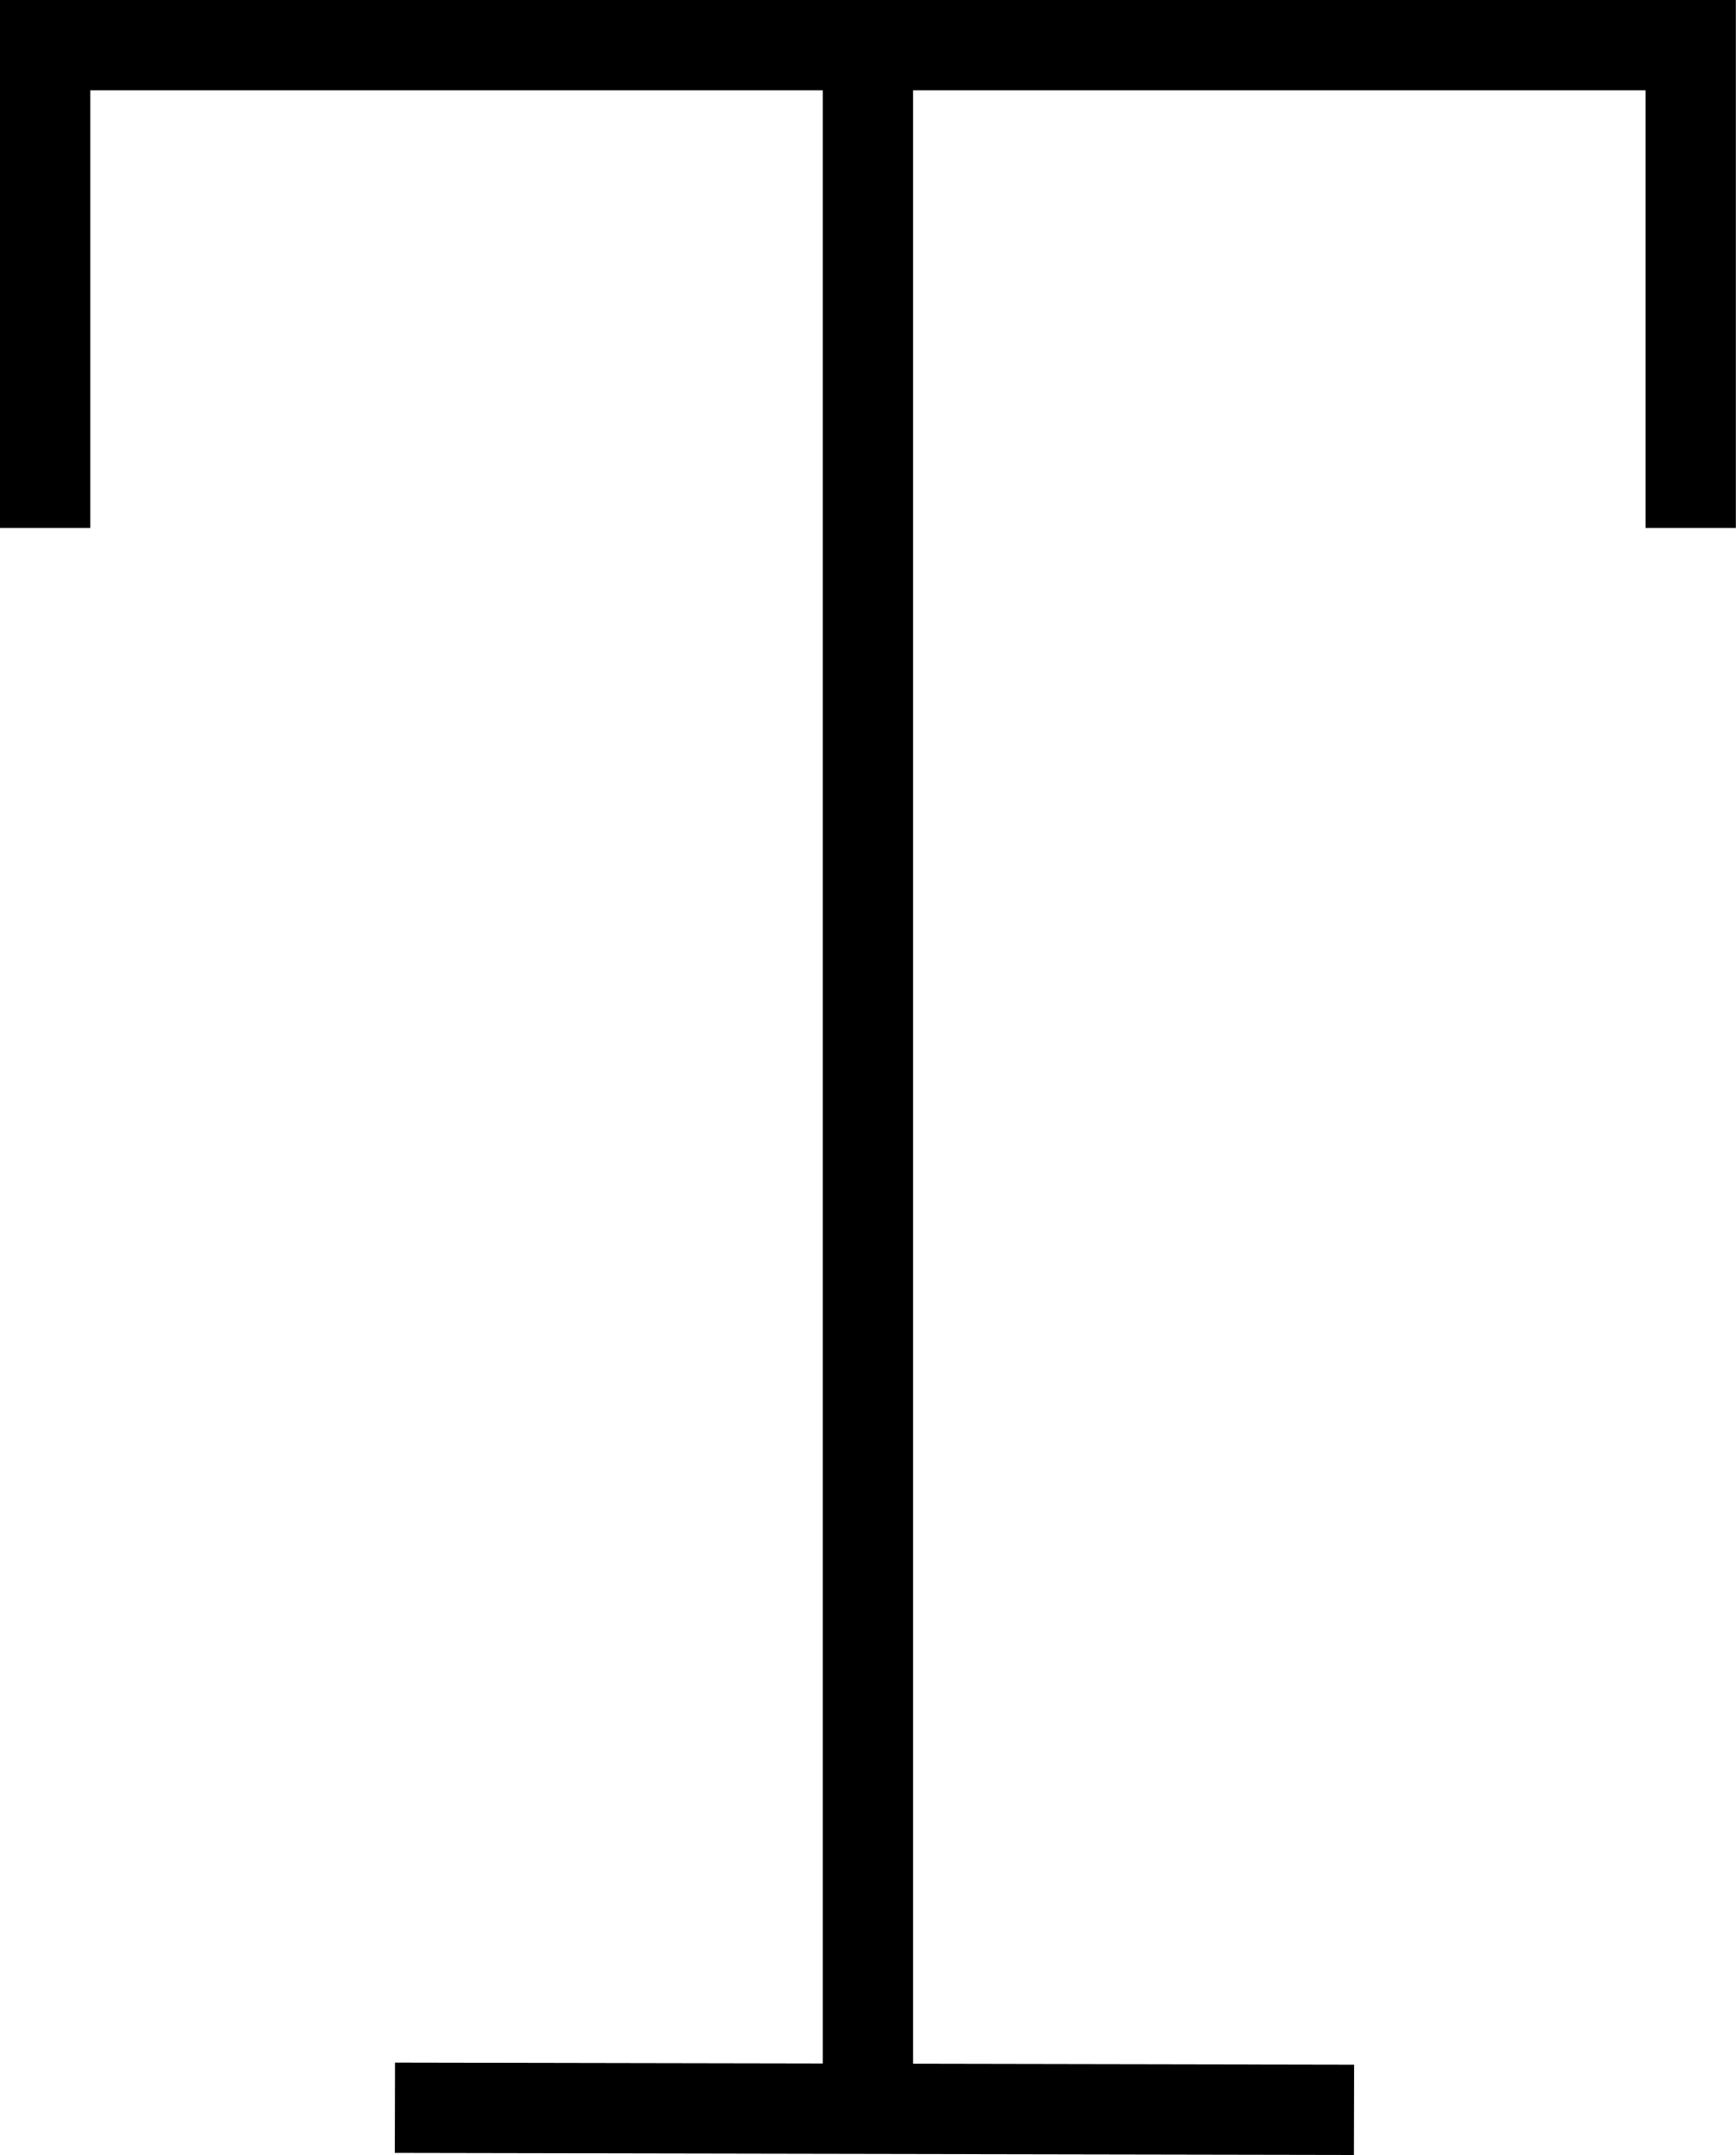
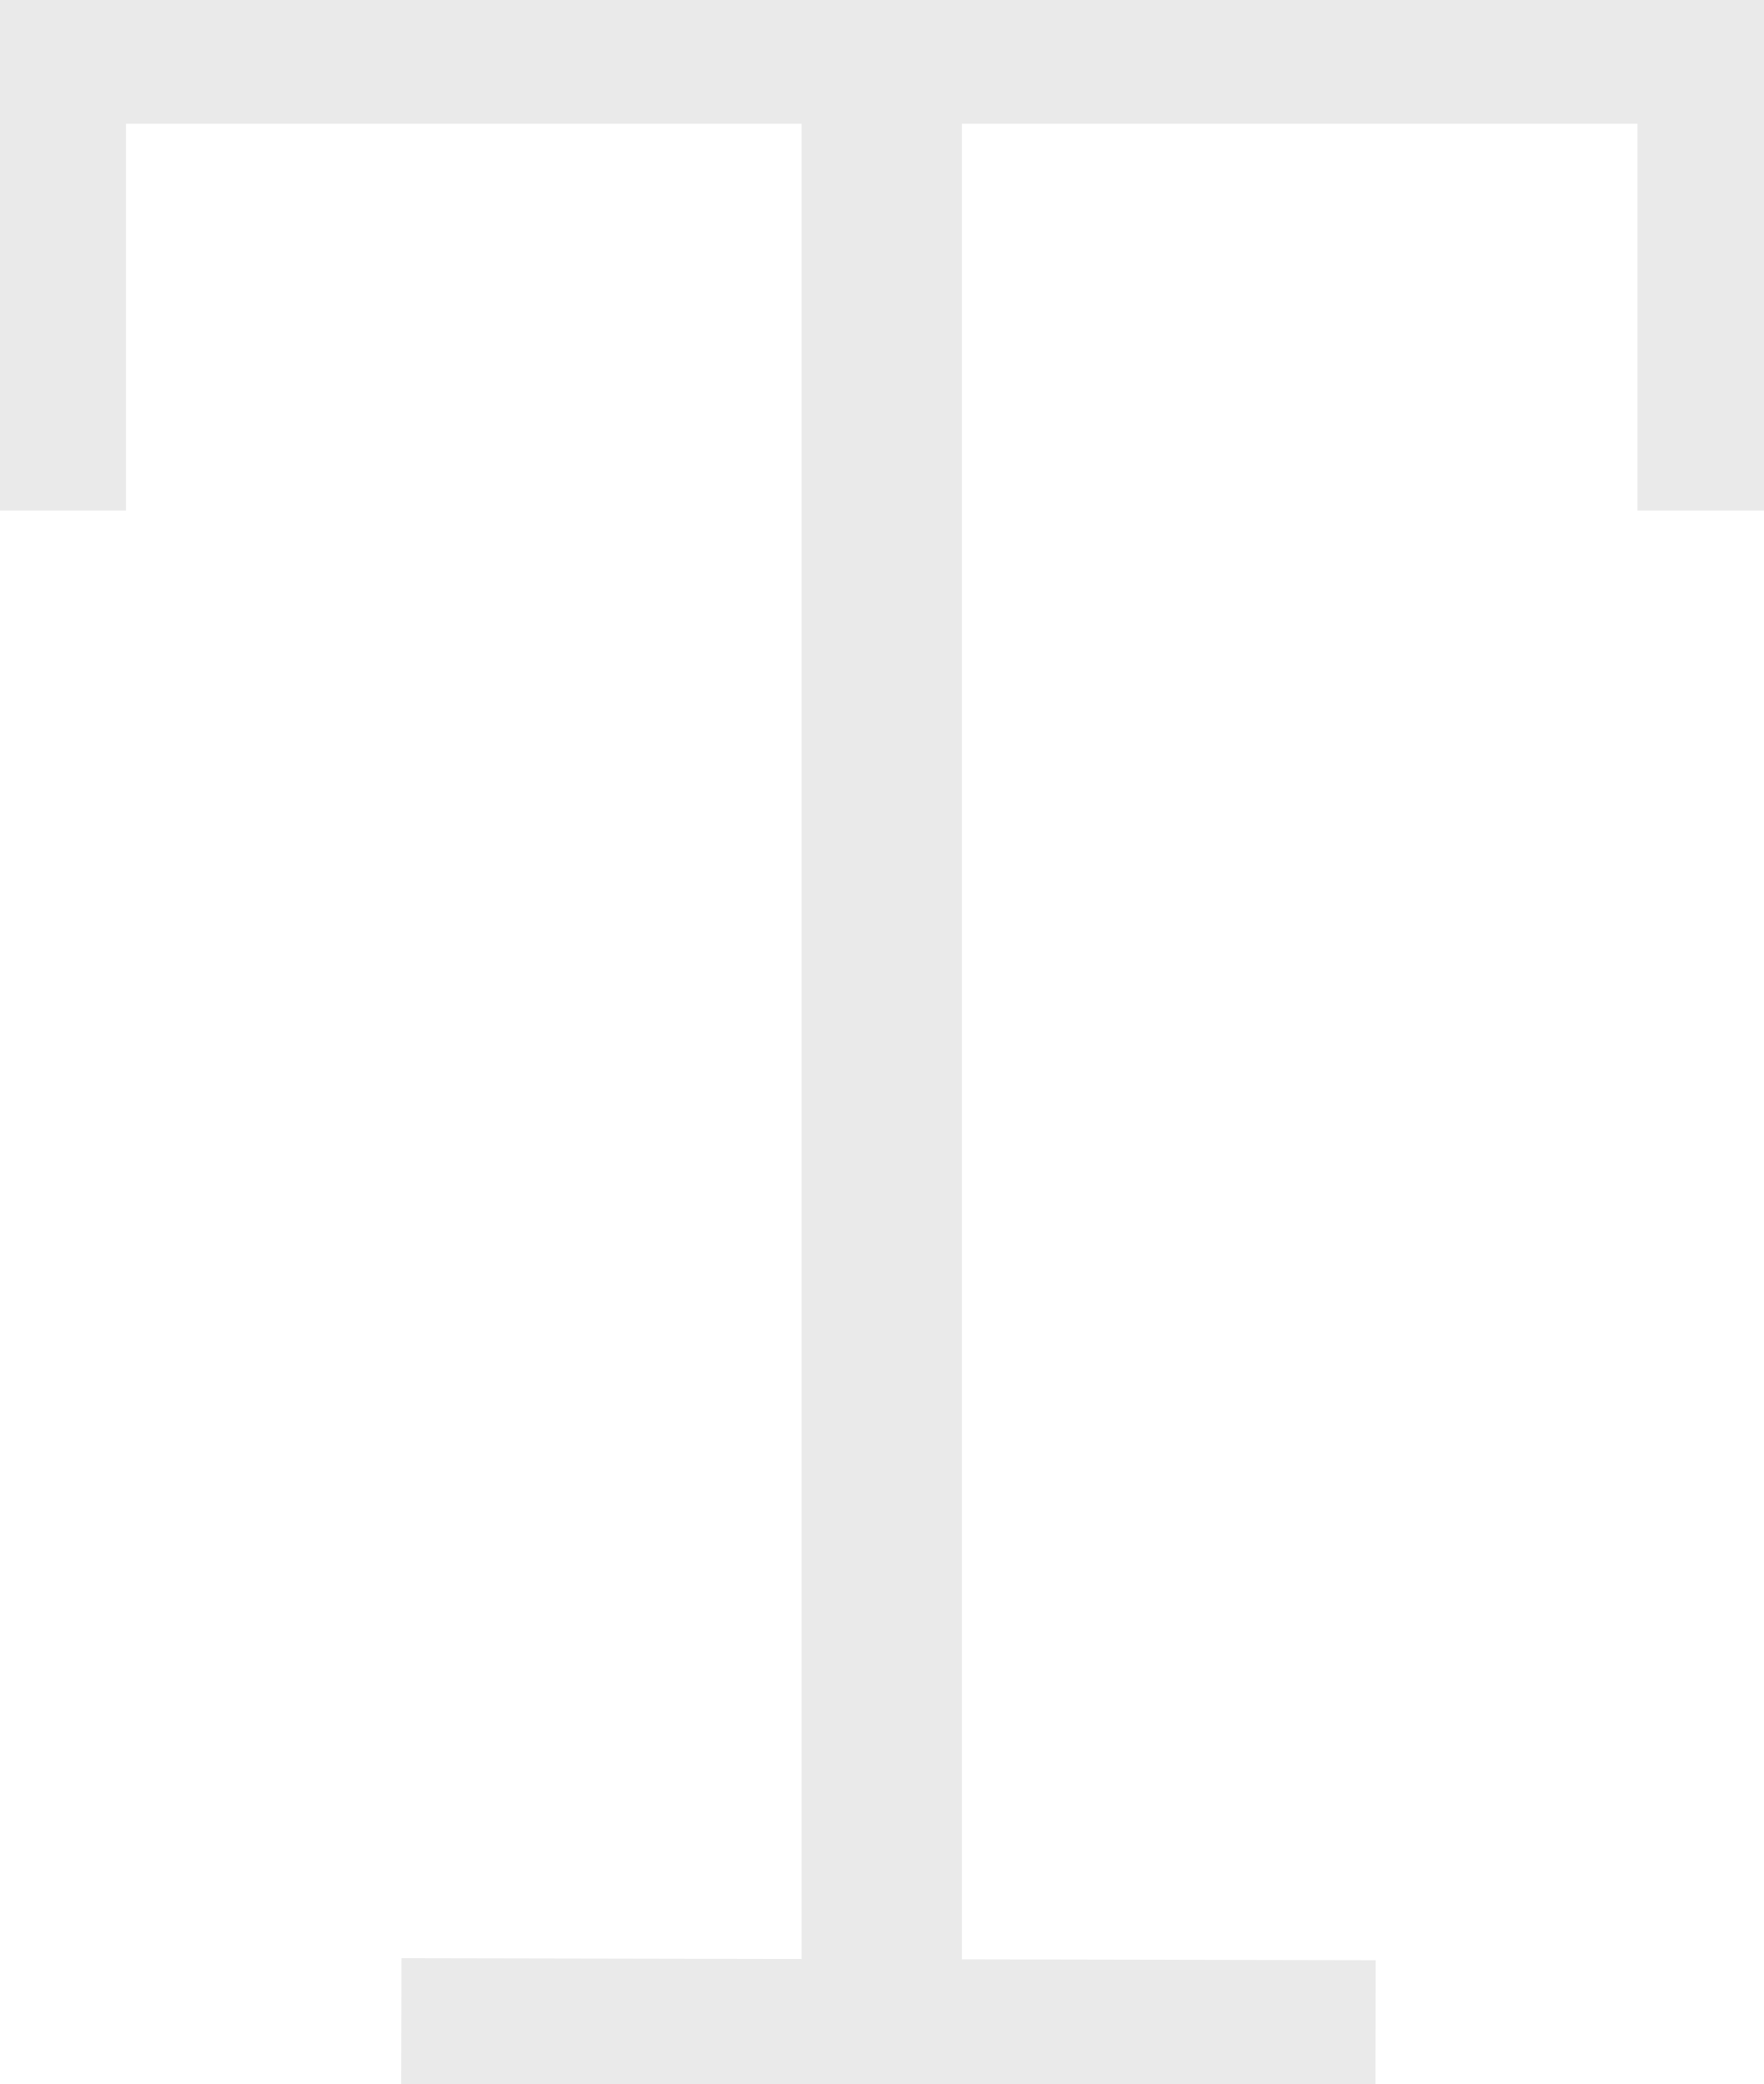
- <svg xmlns="http://www.w3.org/2000/svg" id="a" viewBox="0 0 153.84 190.98">
-   <defs>
-     <style>.b{fill:none;stroke:#000;stroke-miterlimit:10;stroke-width:8px;}</style>
-   </defs>
-   <polyline class="b" points="4 46.79 4 4 149.84 4 149.84 46.79" />
-   <line class="b" x1="76.92" y1="186.98" x2="76.92" y2="4" />
-   <line class="b" x1="35" y1="186.79" x2="120" y2="186.98" />
+ <svg xmlns="http://www.w3.org/2000/svg" width="11" height="13" viewBox="0 0 11 13" fill="none">
+   <path d="M0.286 3.185V0.272H10.714V3.185" stroke="#EAEAEA" stroke-miterlimit="10" />
+   <path d="M5.5 12.728V0.272" stroke="#EAEAEA" stroke-miterlimit="10" />
+   <path d="M2.503 12.715L8.58 12.728" stroke="#EAEAEA" stroke-miterlimit="10" />
</svg>
